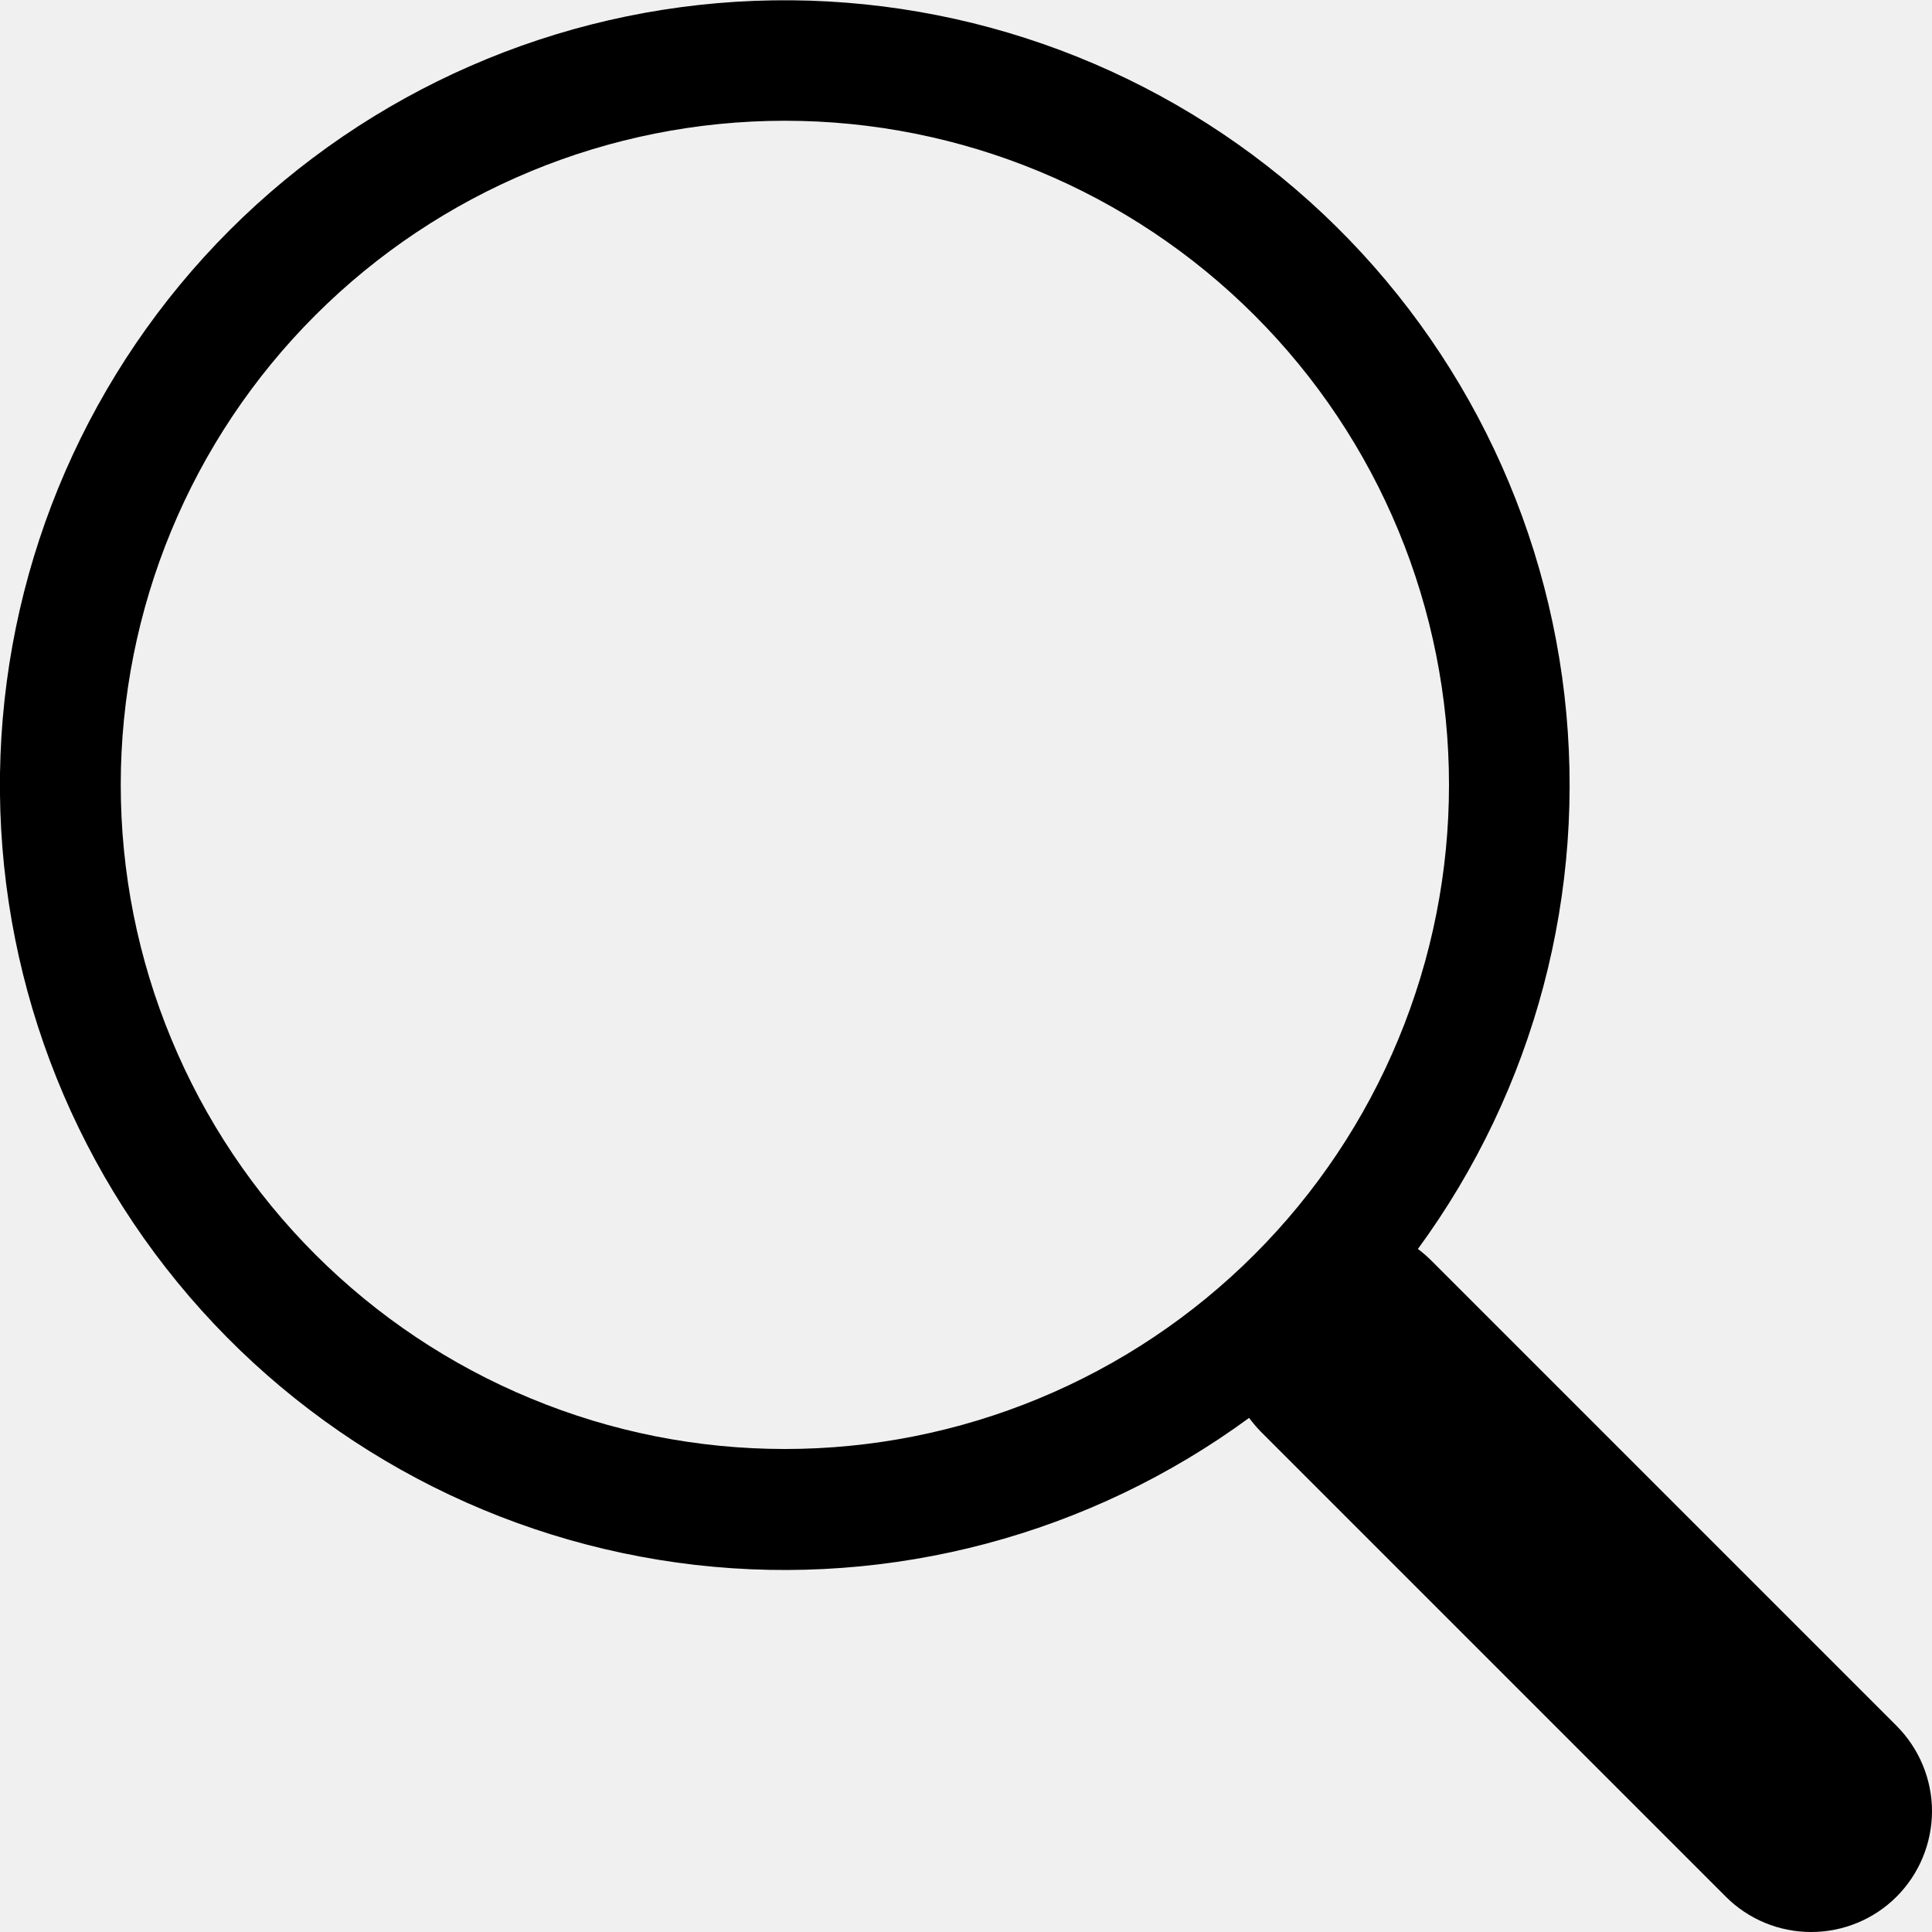
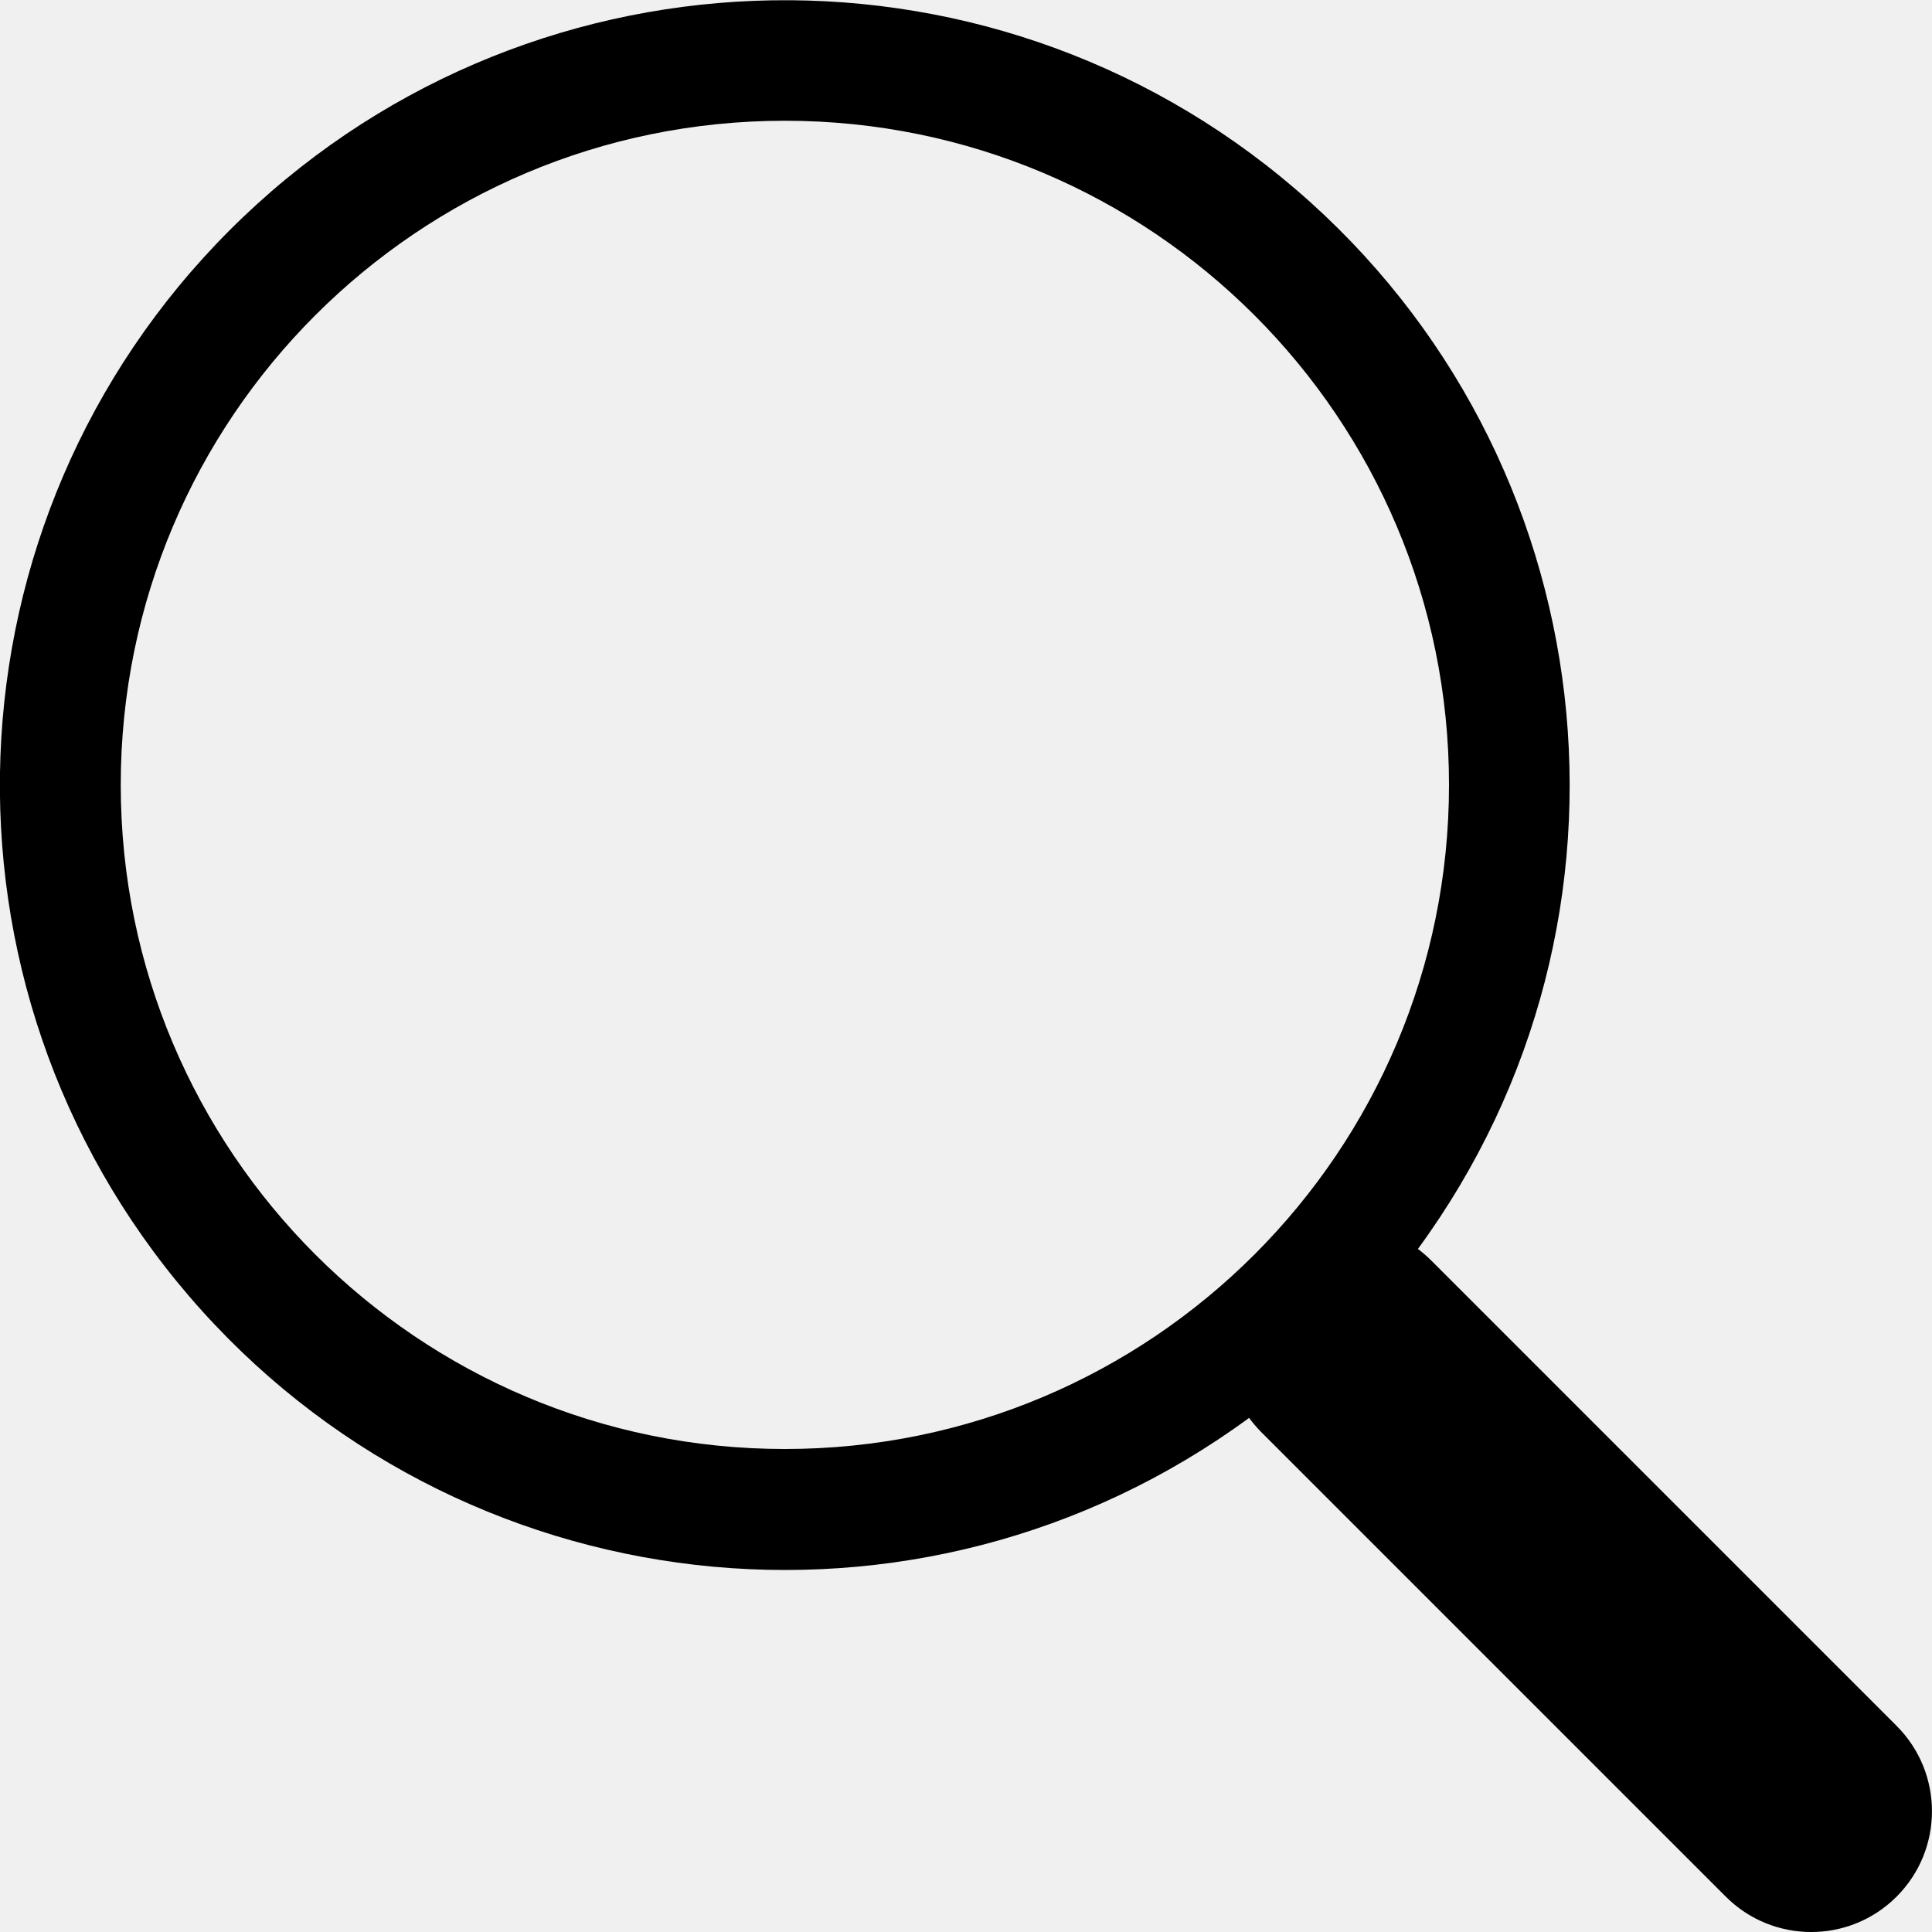
- <svg xmlns="http://www.w3.org/2000/svg" width="16" height="16" viewBox="0 0 16 16" fill="none">
-   <g clip-path="url(#clip0_124_14)">
-     <path d="M11.742 10.344C12.71 9.023 13.144 7.385 12.956 5.757C12.768 4.13 11.973 2.633 10.73 1.567C9.486 0.501 7.886 -0.056 6.249 0.007C4.612 0.07 3.059 0.749 1.901 1.907C0.743 3.066 0.066 4.619 0.004 6.256C-0.058 7.893 0.5 9.493 1.567 10.736C2.634 11.979 4.131 12.773 5.759 12.96C7.386 13.146 9.024 12.711 10.345 11.742H10.344C10.374 11.782 10.406 11.82 10.442 11.857L14.292 15.707C14.479 15.895 14.734 16 14.999 16C15.264 16 15.519 15.895 15.706 15.708C15.894 15.52 15.999 15.266 16 15.001C16 14.735 15.894 14.481 15.707 14.293L11.857 10.443C11.821 10.407 11.783 10.373 11.742 10.343V10.344ZM12 6.5C12 7.222 11.858 7.938 11.581 8.605C11.305 9.272 10.9 9.878 10.389 10.389C9.878 10.9 9.272 11.305 8.605 11.581C7.937 11.858 7.222 12 6.5 12C5.778 12 5.062 11.858 4.395 11.581C3.728 11.305 3.122 10.9 2.611 10.389C2.1 9.878 1.695 9.272 1.419 8.605C1.142 7.938 1 7.222 1 6.5C1 5.041 1.579 3.642 2.611 2.611C3.642 1.58 5.041 1 6.5 1C7.959 1 9.358 1.58 10.389 2.611C11.421 3.642 12 5.041 12 6.5V6.5Z" fill="black" />
+ <svg xmlns="http://www.w3.org/2000/svg" width="16" height="16" fill="none">
+   <g clip-path="url(#a)">
+     <path fill="#000" d="M11.742 10.344a6.5 6.5 0 1 0-1.397 1.398h-.001c.03.04.062.078.098.115l3.85 3.85a1 1 0 0 0 1.415-1.414l-3.85-3.85a1.004 1.004 0 0 0-.115-.1v.001ZM12 6.5a5.5 5.5 0 1 1-11 0 5.5 5.5 0 0 1 11 0Z" />
  </g>
  <defs>
-     <clipPath id="clip0_124_14">
-       <rect width="16" height="16" fill="white" />
+     <clipPath id="a">
+       <path fill="#fff" d="M0 0h16v16H0z" />
    </clipPath>
  </defs>
</svg>
